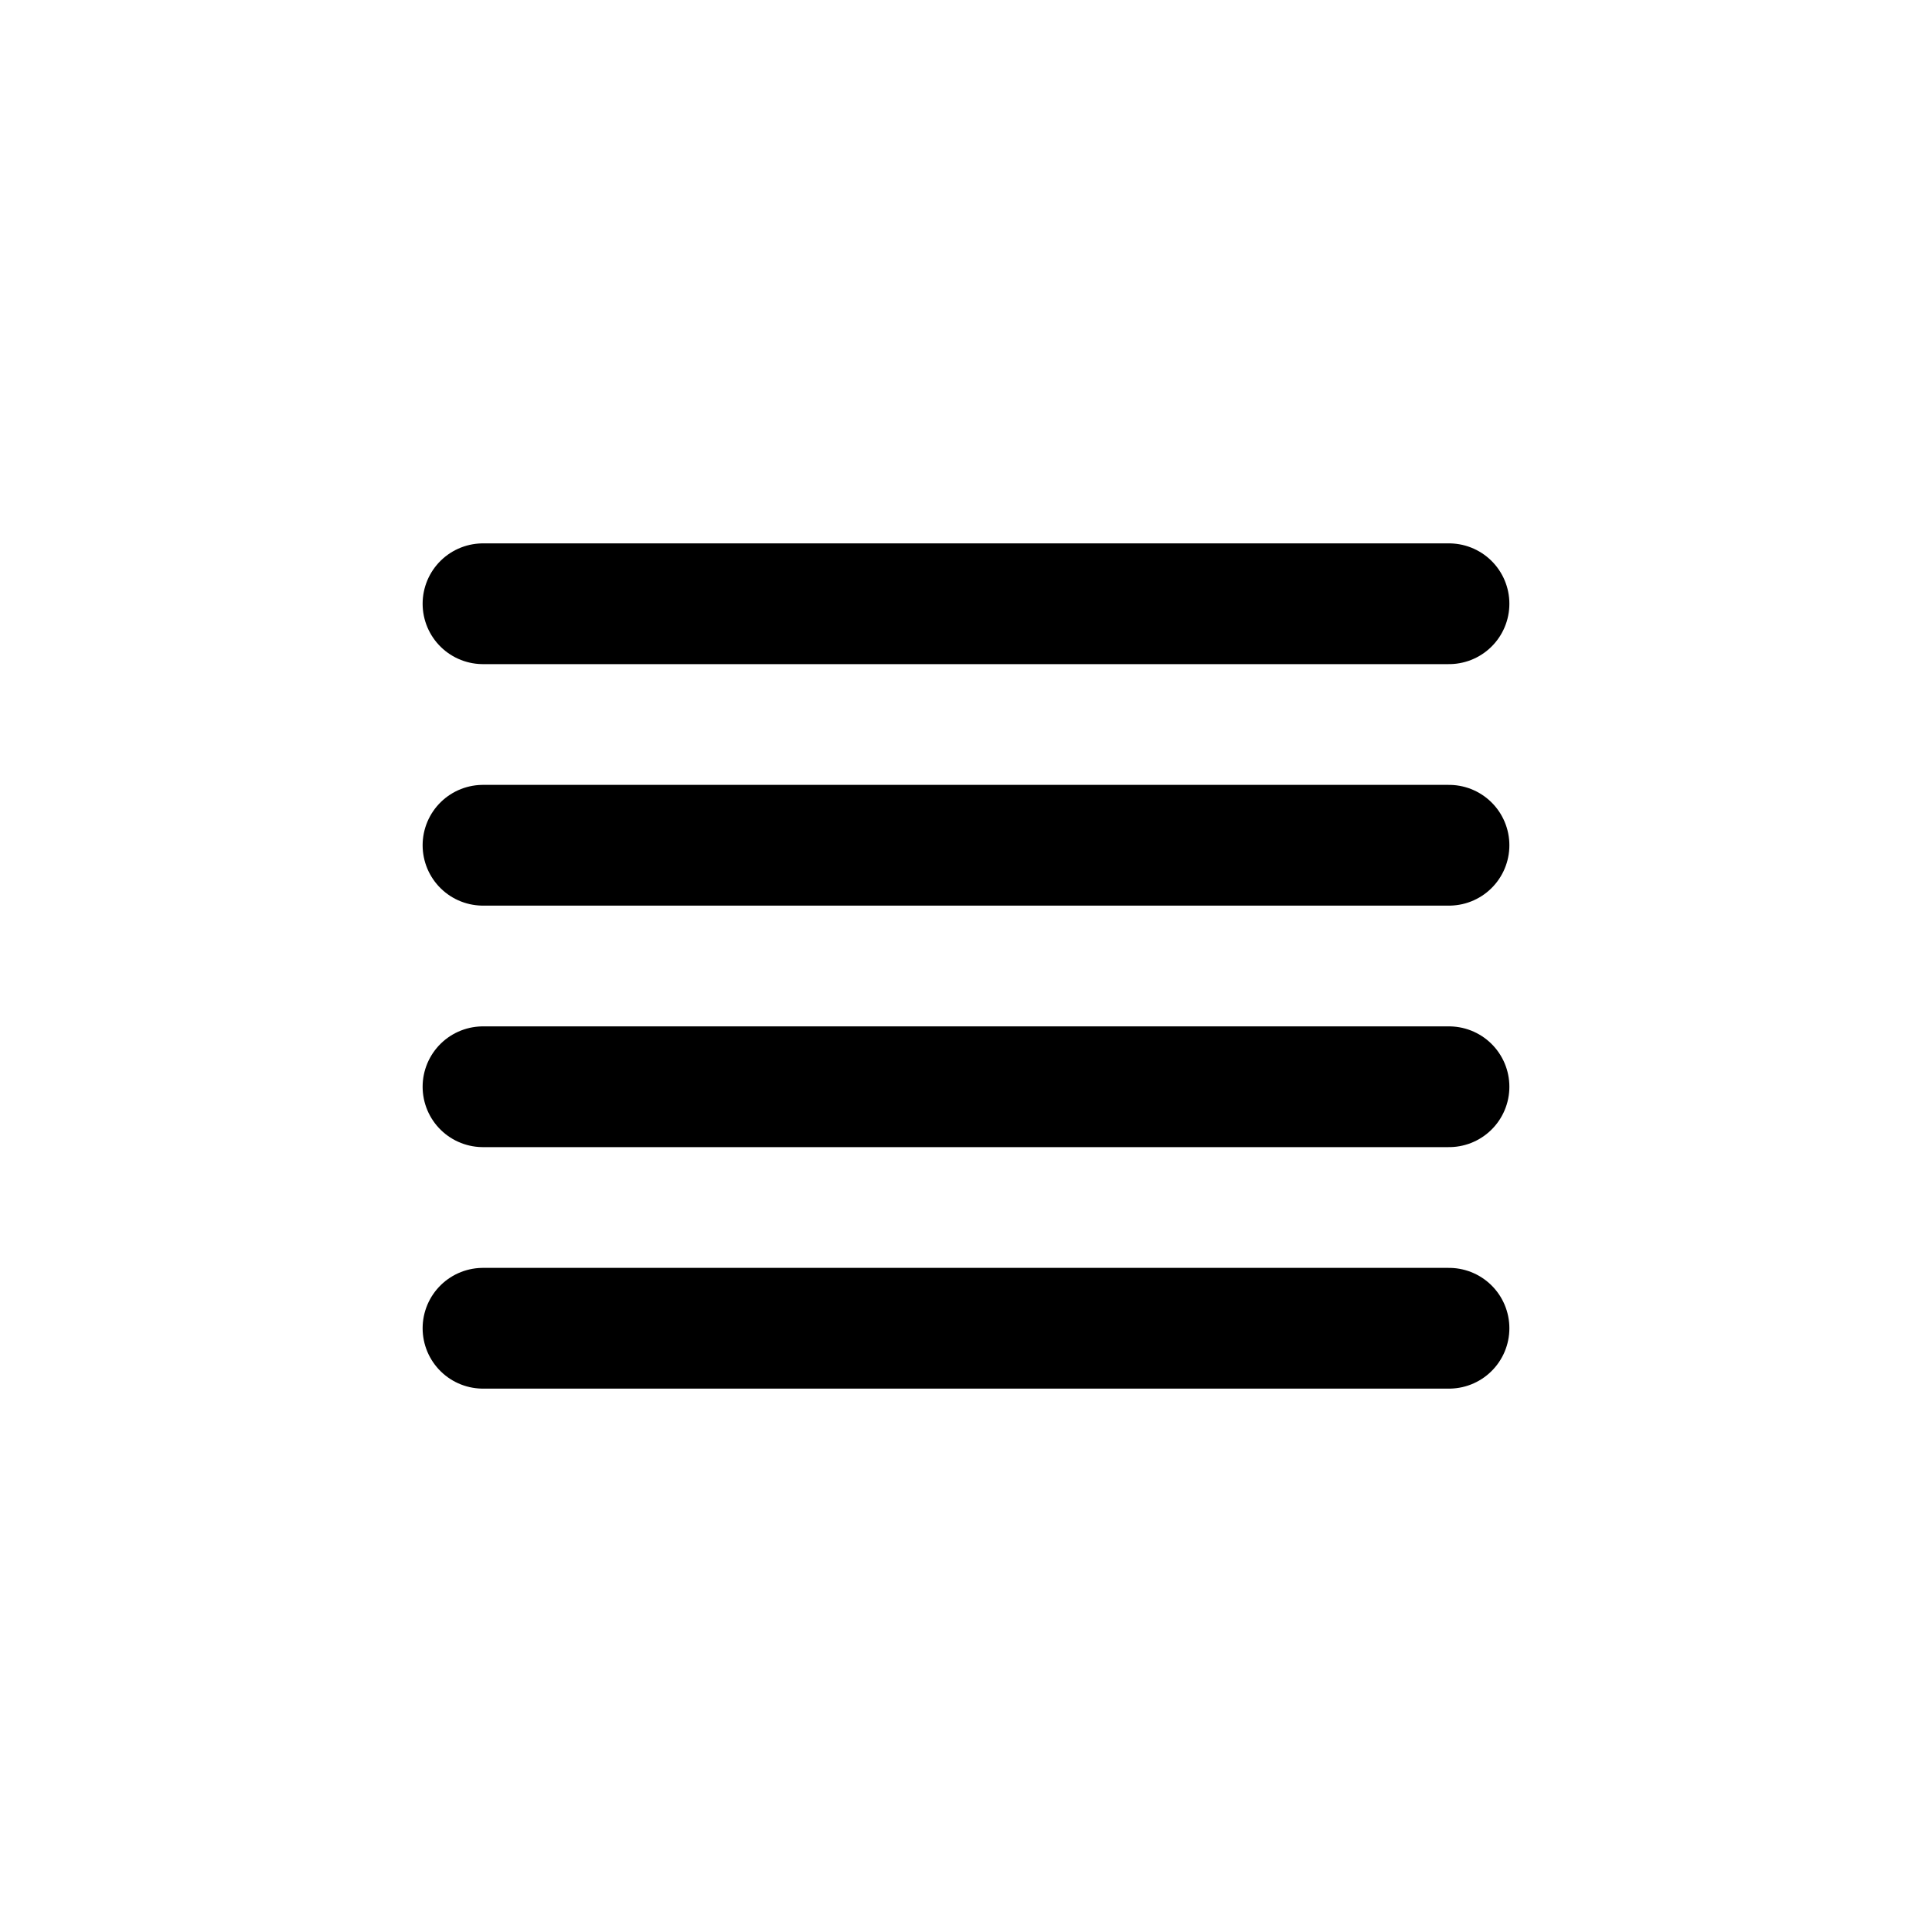
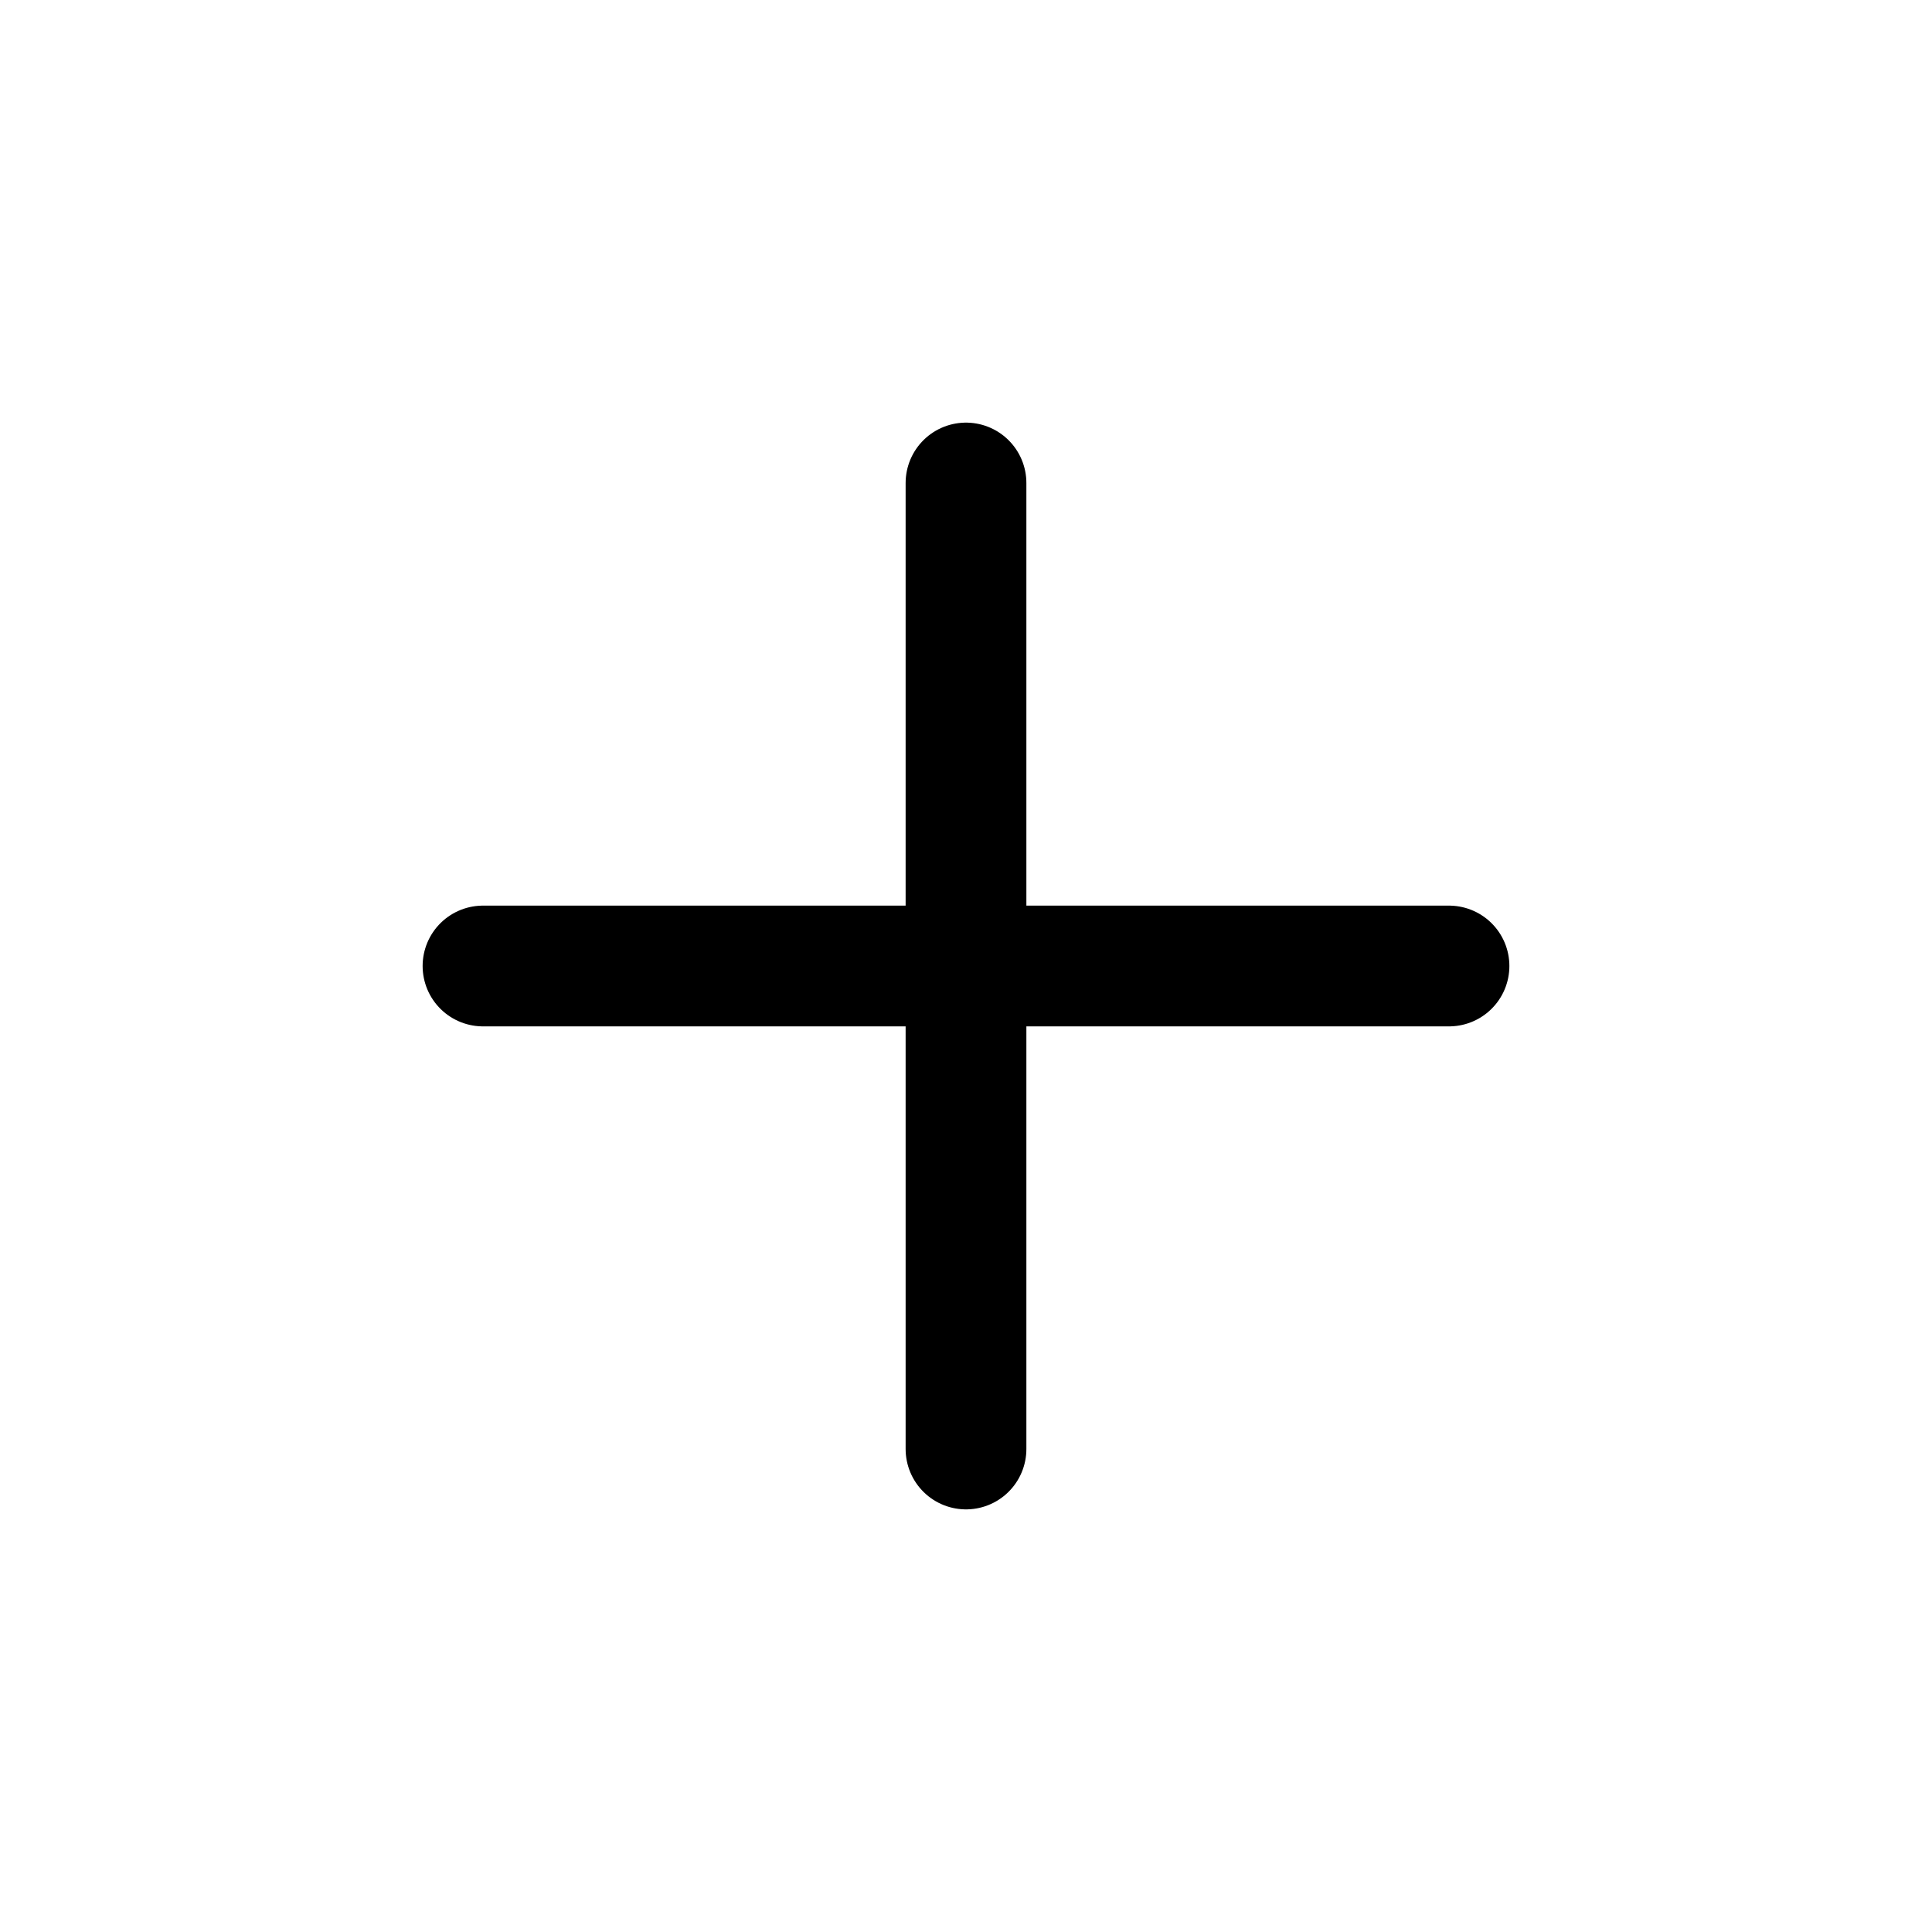
<svg xmlns="http://www.w3.org/2000/svg" width="32" height="32" viewBox="0 0 32 32" fill="none" stroke="currentColor" stroke-width="2" stroke-linecap="round" stroke-linejoin="round">
-   <path d="M8 14H24" />
-   <path d="M8 10H24" />
-   <path d="M8 18H24" />
-   <path d="M8 22H24" />
+   <path d="M16 8V24" />
+   <path d="M24 16L8 16" />
</svg>
